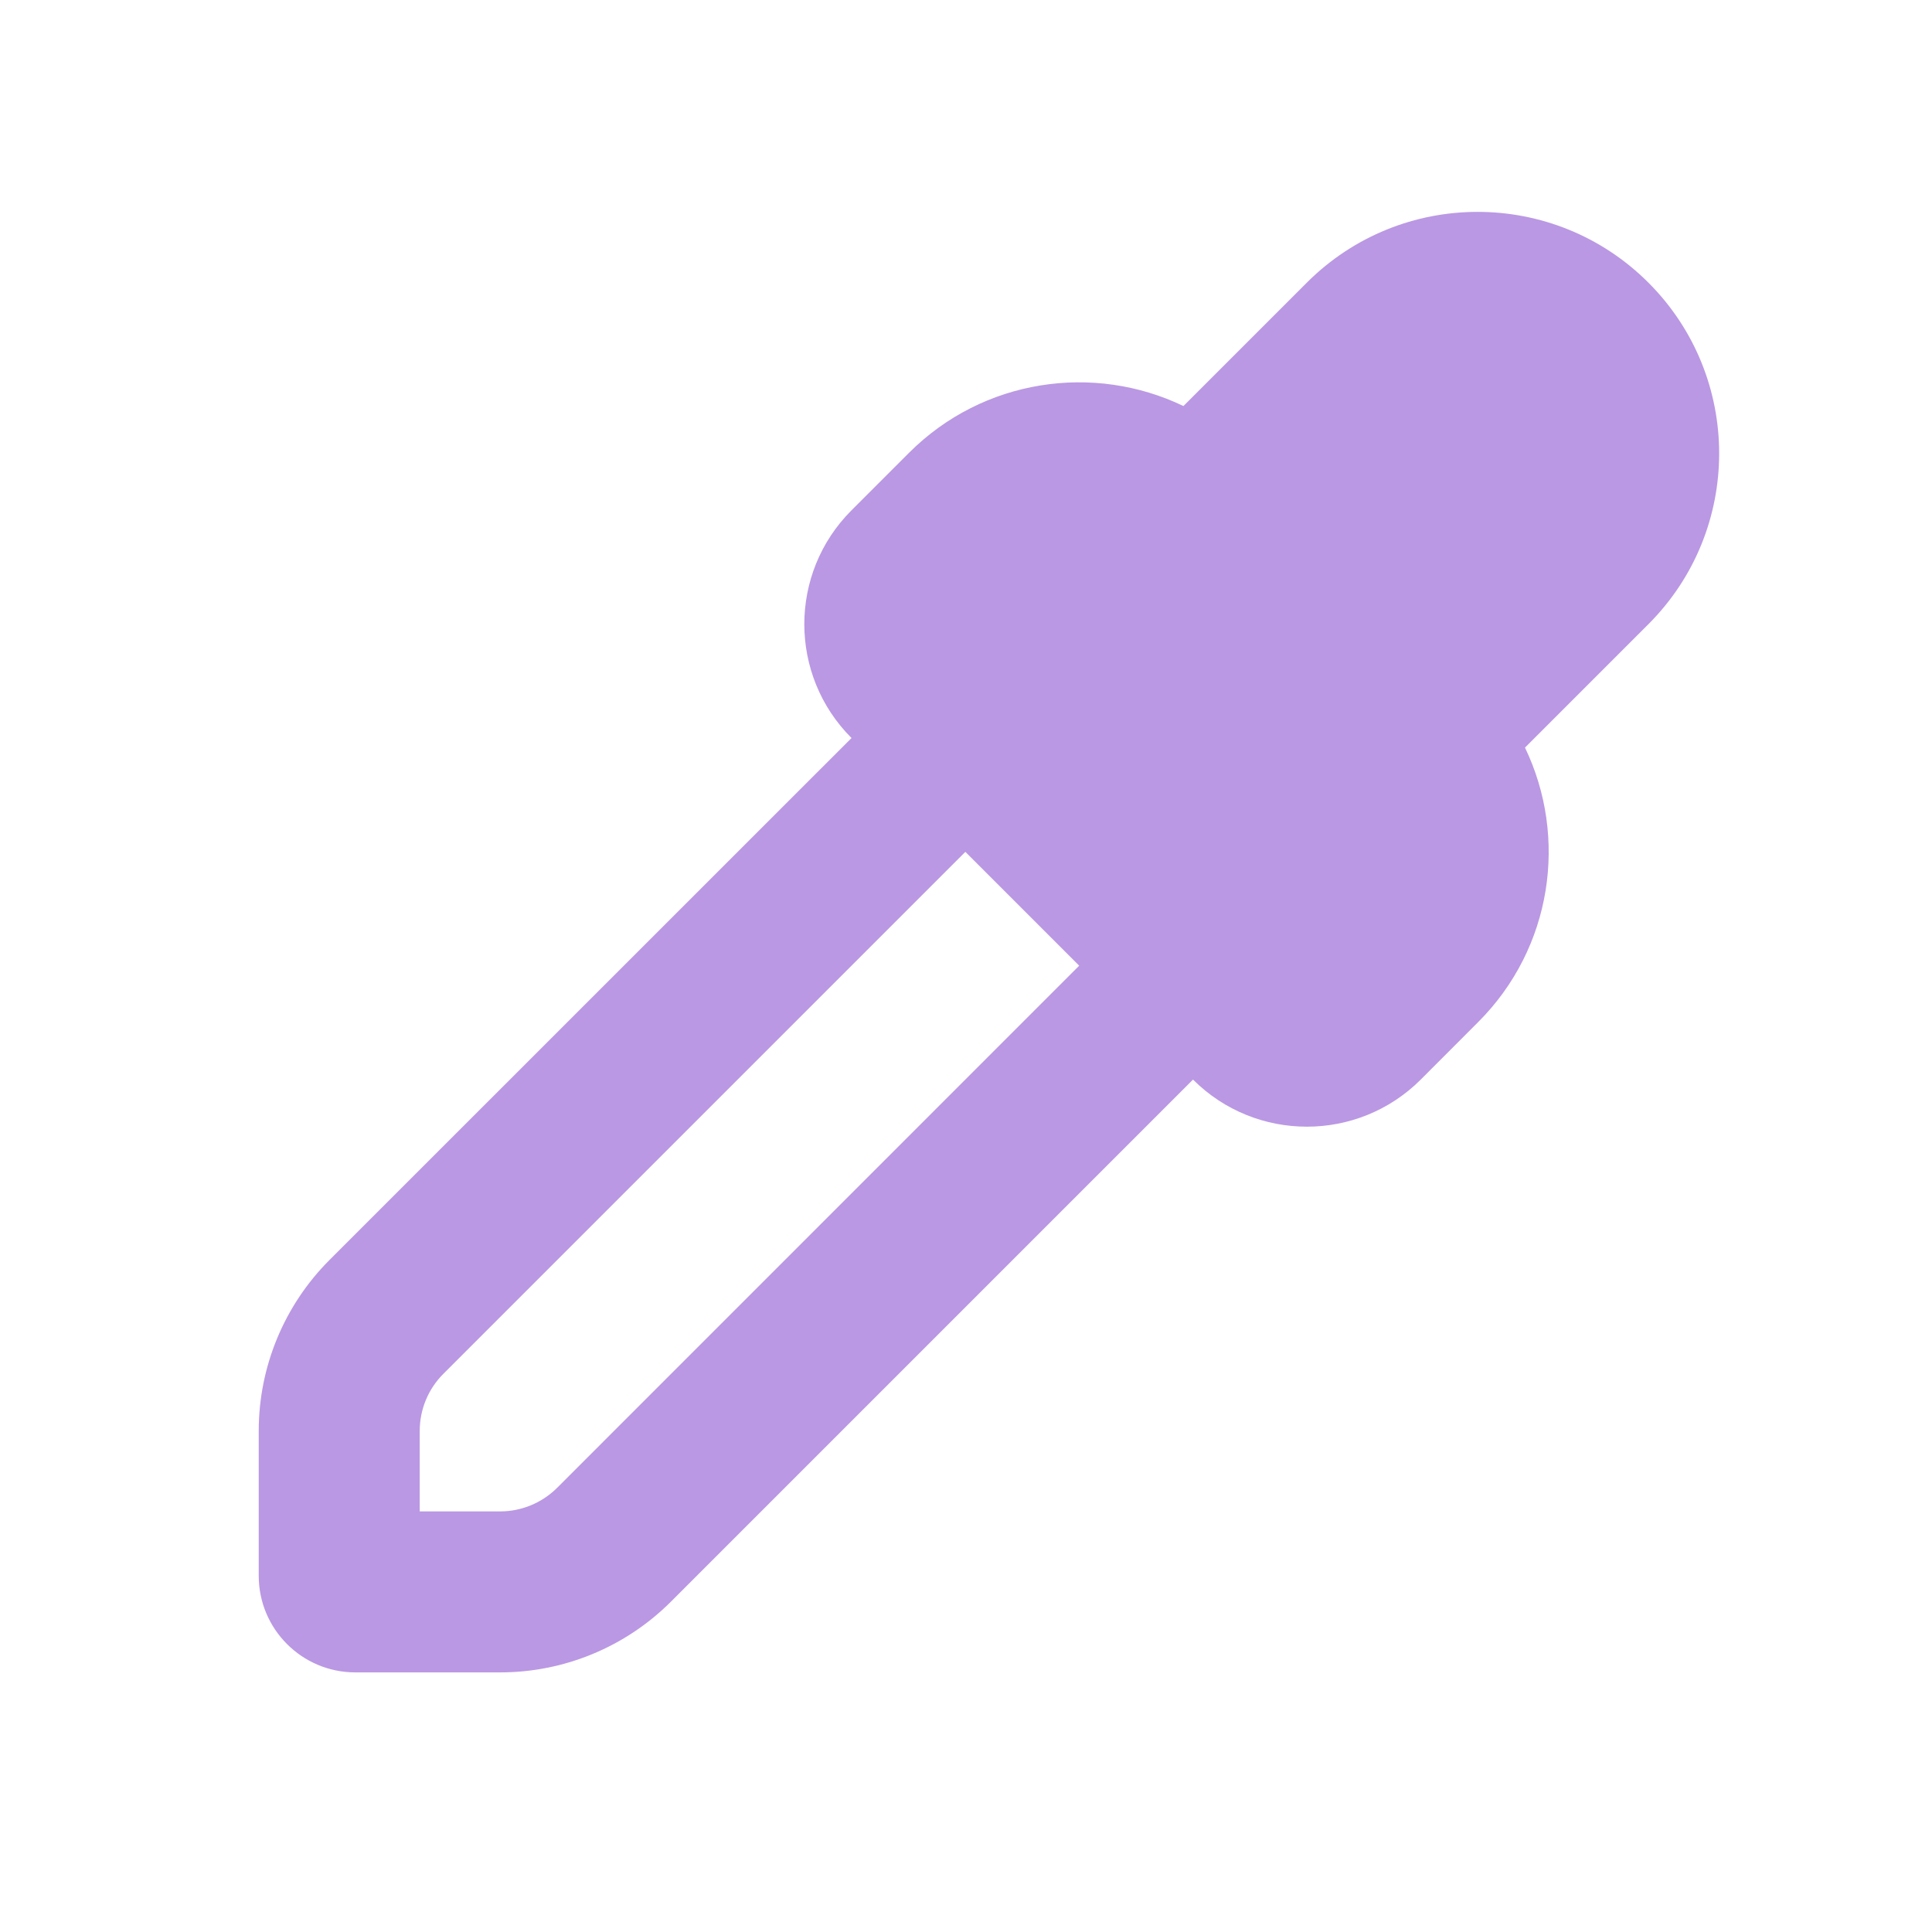
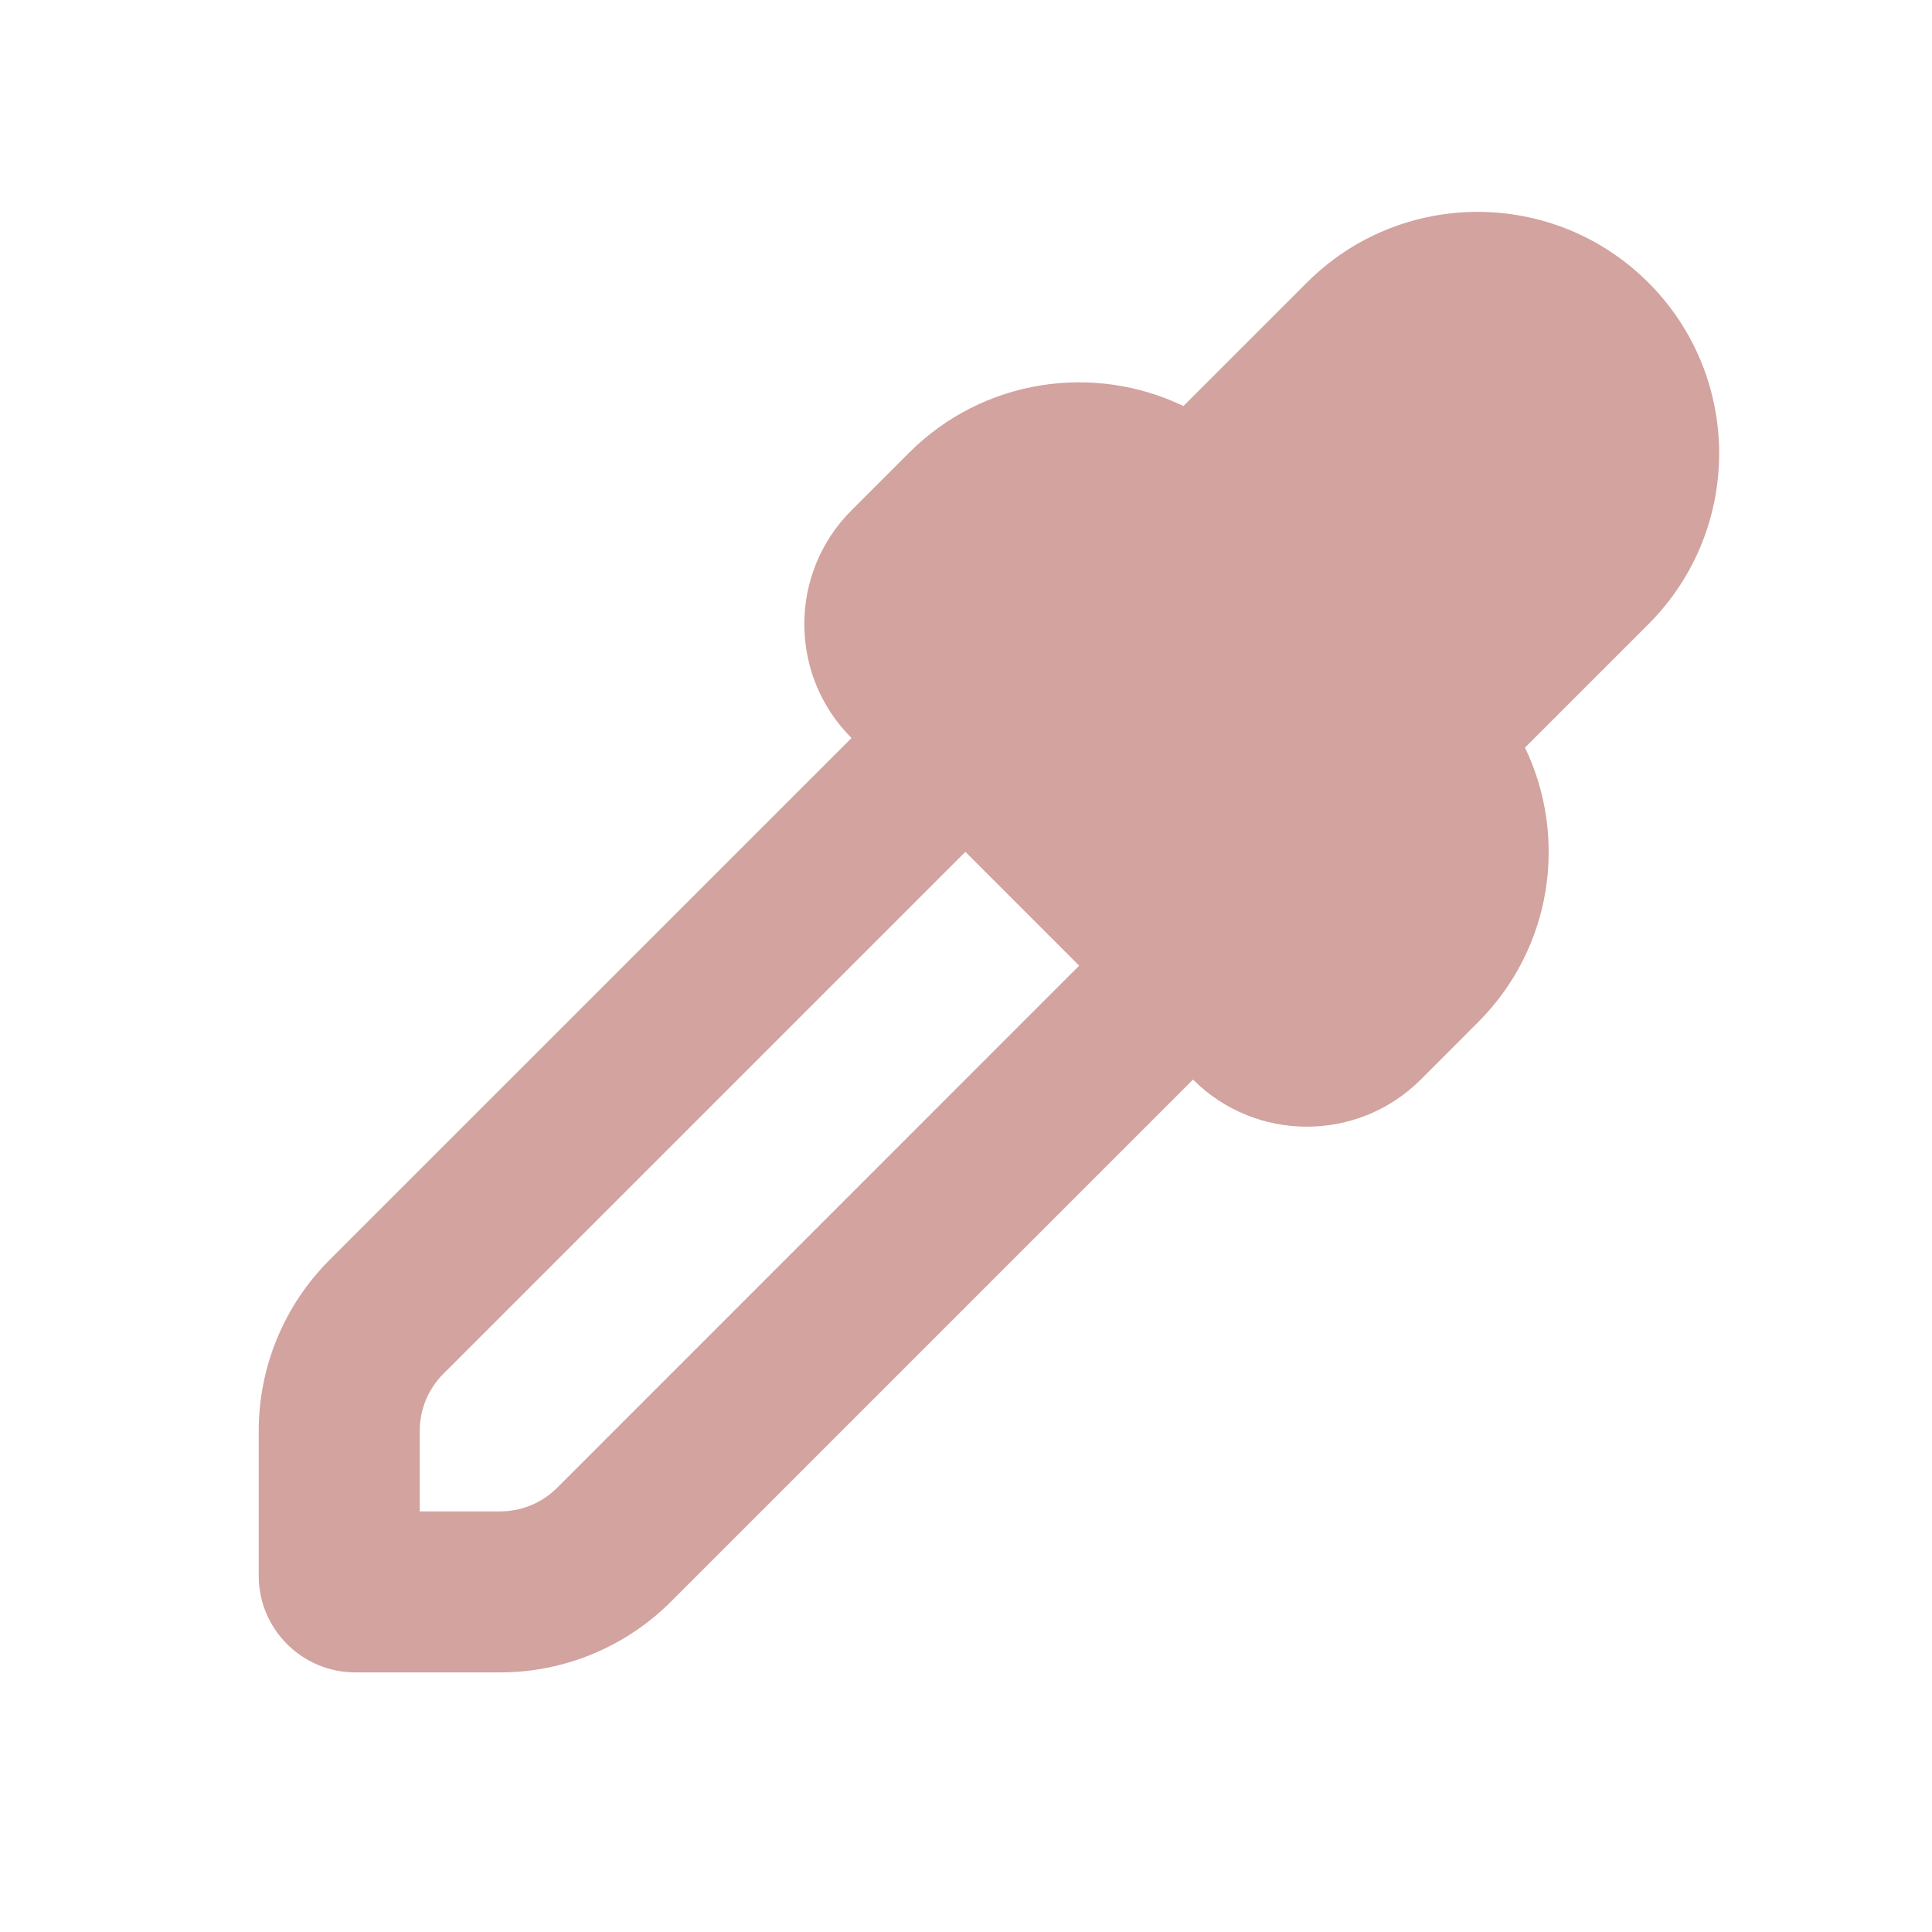
<svg xmlns="http://www.w3.org/2000/svg" width="512px" height="512px" viewBox="0 0 24 24" version="1.1">
  <g id="页面-1" stroke="none" stroke-width="1" fill="none" fill-rule="evenodd">
    <g id="Design" transform="translate(-336, -144)">
      <g id="color_picker_fill" transform="translate(336, 144)">
        <path d="M24,0 L24,24 L0,24 L0,0 L24,0 Z M12.593,23.258 L12.582,23.26 L12.511,23.295 L12.492,23.299 L12.492,23.299 L12.477,23.295 L12.406,23.26 C12.396,23.256 12.387,23.259 12.382,23.265 L12.378,23.276 L12.361,23.703 L12.366,23.723 L12.377,23.736 L12.48,23.81 L12.495,23.814 L12.495,23.814 L12.507,23.81 L12.611,23.736 L12.623,23.72 L12.623,23.72 L12.627,23.703 L12.61,23.276 C12.608,23.266 12.601,23.259 12.593,23.258 L12.593,23.258 Z M12.858,23.145 L12.845,23.147 L12.66,23.24 L12.65,23.25 L12.65,23.25 L12.647,23.261 L12.665,23.691 L12.67,23.703 L12.67,23.703 L12.678,23.71 L12.879,23.803 C12.891,23.807 12.902,23.803 12.908,23.795 L12.912,23.781 L12.878,23.167 C12.875,23.155 12.867,23.147 12.858,23.145 L12.858,23.145 Z M12.143,23.147 C12.133,23.142 12.122,23.145 12.116,23.153 L12.11,23.167 L12.076,23.781 C12.075,23.793 12.083,23.802 12.093,23.805 L12.108,23.803 L12.309,23.71 L12.319,23.702 L12.319,23.702 L12.323,23.691 L12.34,23.261 L12.337,23.249 L12.337,23.249 L12.328,23.24 L12.143,23.147 Z" id="MingCute" fill-rule="nonzero">

</path>
-         <path d="M20.477,3.511 C19.305,2.339 17.406,2.339 16.234,3.511 L14.701,5.044 C13.589,4.509 12.214,4.703 11.292,5.625 L10.578,6.339 C9.796,7.12 9.796,8.387 10.578,9.168 L4.092,15.653 C3.53,16.216 3.214,16.979 3.214,17.775 L3.214,19.575 C3.214,20.237 3.751,20.775 4.414,20.775 L6.214,20.775 C7.009,20.775 7.772,20.459 8.335,19.896 L14.82,13.411 C15.601,14.191 16.868,14.191 17.649,13.411 L18.363,12.696 C19.285,11.774 19.479,10.399 18.944,9.287 L20.477,7.754 C21.649,6.582 21.649,4.683 20.477,3.511 Z M5.507,17.067 L11.992,10.582 L13.406,11.996 L6.921,18.482 C6.733,18.669 6.479,18.775 6.214,18.775 L5.214,18.775 L5.214,17.775 C5.214,17.509 5.319,17.255 5.507,17.067 Z" id="形状" fill="#ba98e3">
+         <path d="M20.477,3.511 C19.305,2.339 17.406,2.339 16.234,3.511 L14.701,5.044 C13.589,4.509 12.214,4.703 11.292,5.625 L10.578,6.339 C9.796,7.12 9.796,8.387 10.578,9.168 L4.092,15.653 C3.53,16.216 3.214,16.979 3.214,17.775 L3.214,19.575 C3.214,20.237 3.751,20.775 4.414,20.775 L6.214,20.775 C7.009,20.775 7.772,20.459 8.335,19.896 L14.82,13.411 C15.601,14.191 16.868,14.191 17.649,13.411 L18.363,12.696 C19.285,11.774 19.479,10.399 18.944,9.287 L20.477,7.754 C21.649,6.582 21.649,4.683 20.477,3.511 Z M5.507,17.067 L11.992,10.582 L13.406,11.996 L6.921,18.482 C6.733,18.669 6.479,18.775 6.214,18.775 L5.214,18.775 L5.214,17.775 C5.214,17.509 5.319,17.255 5.507,17.067 Z" id="形状" fill="#d2a39f">

</path>
      </g>
    </g>
  </g>
</svg>
